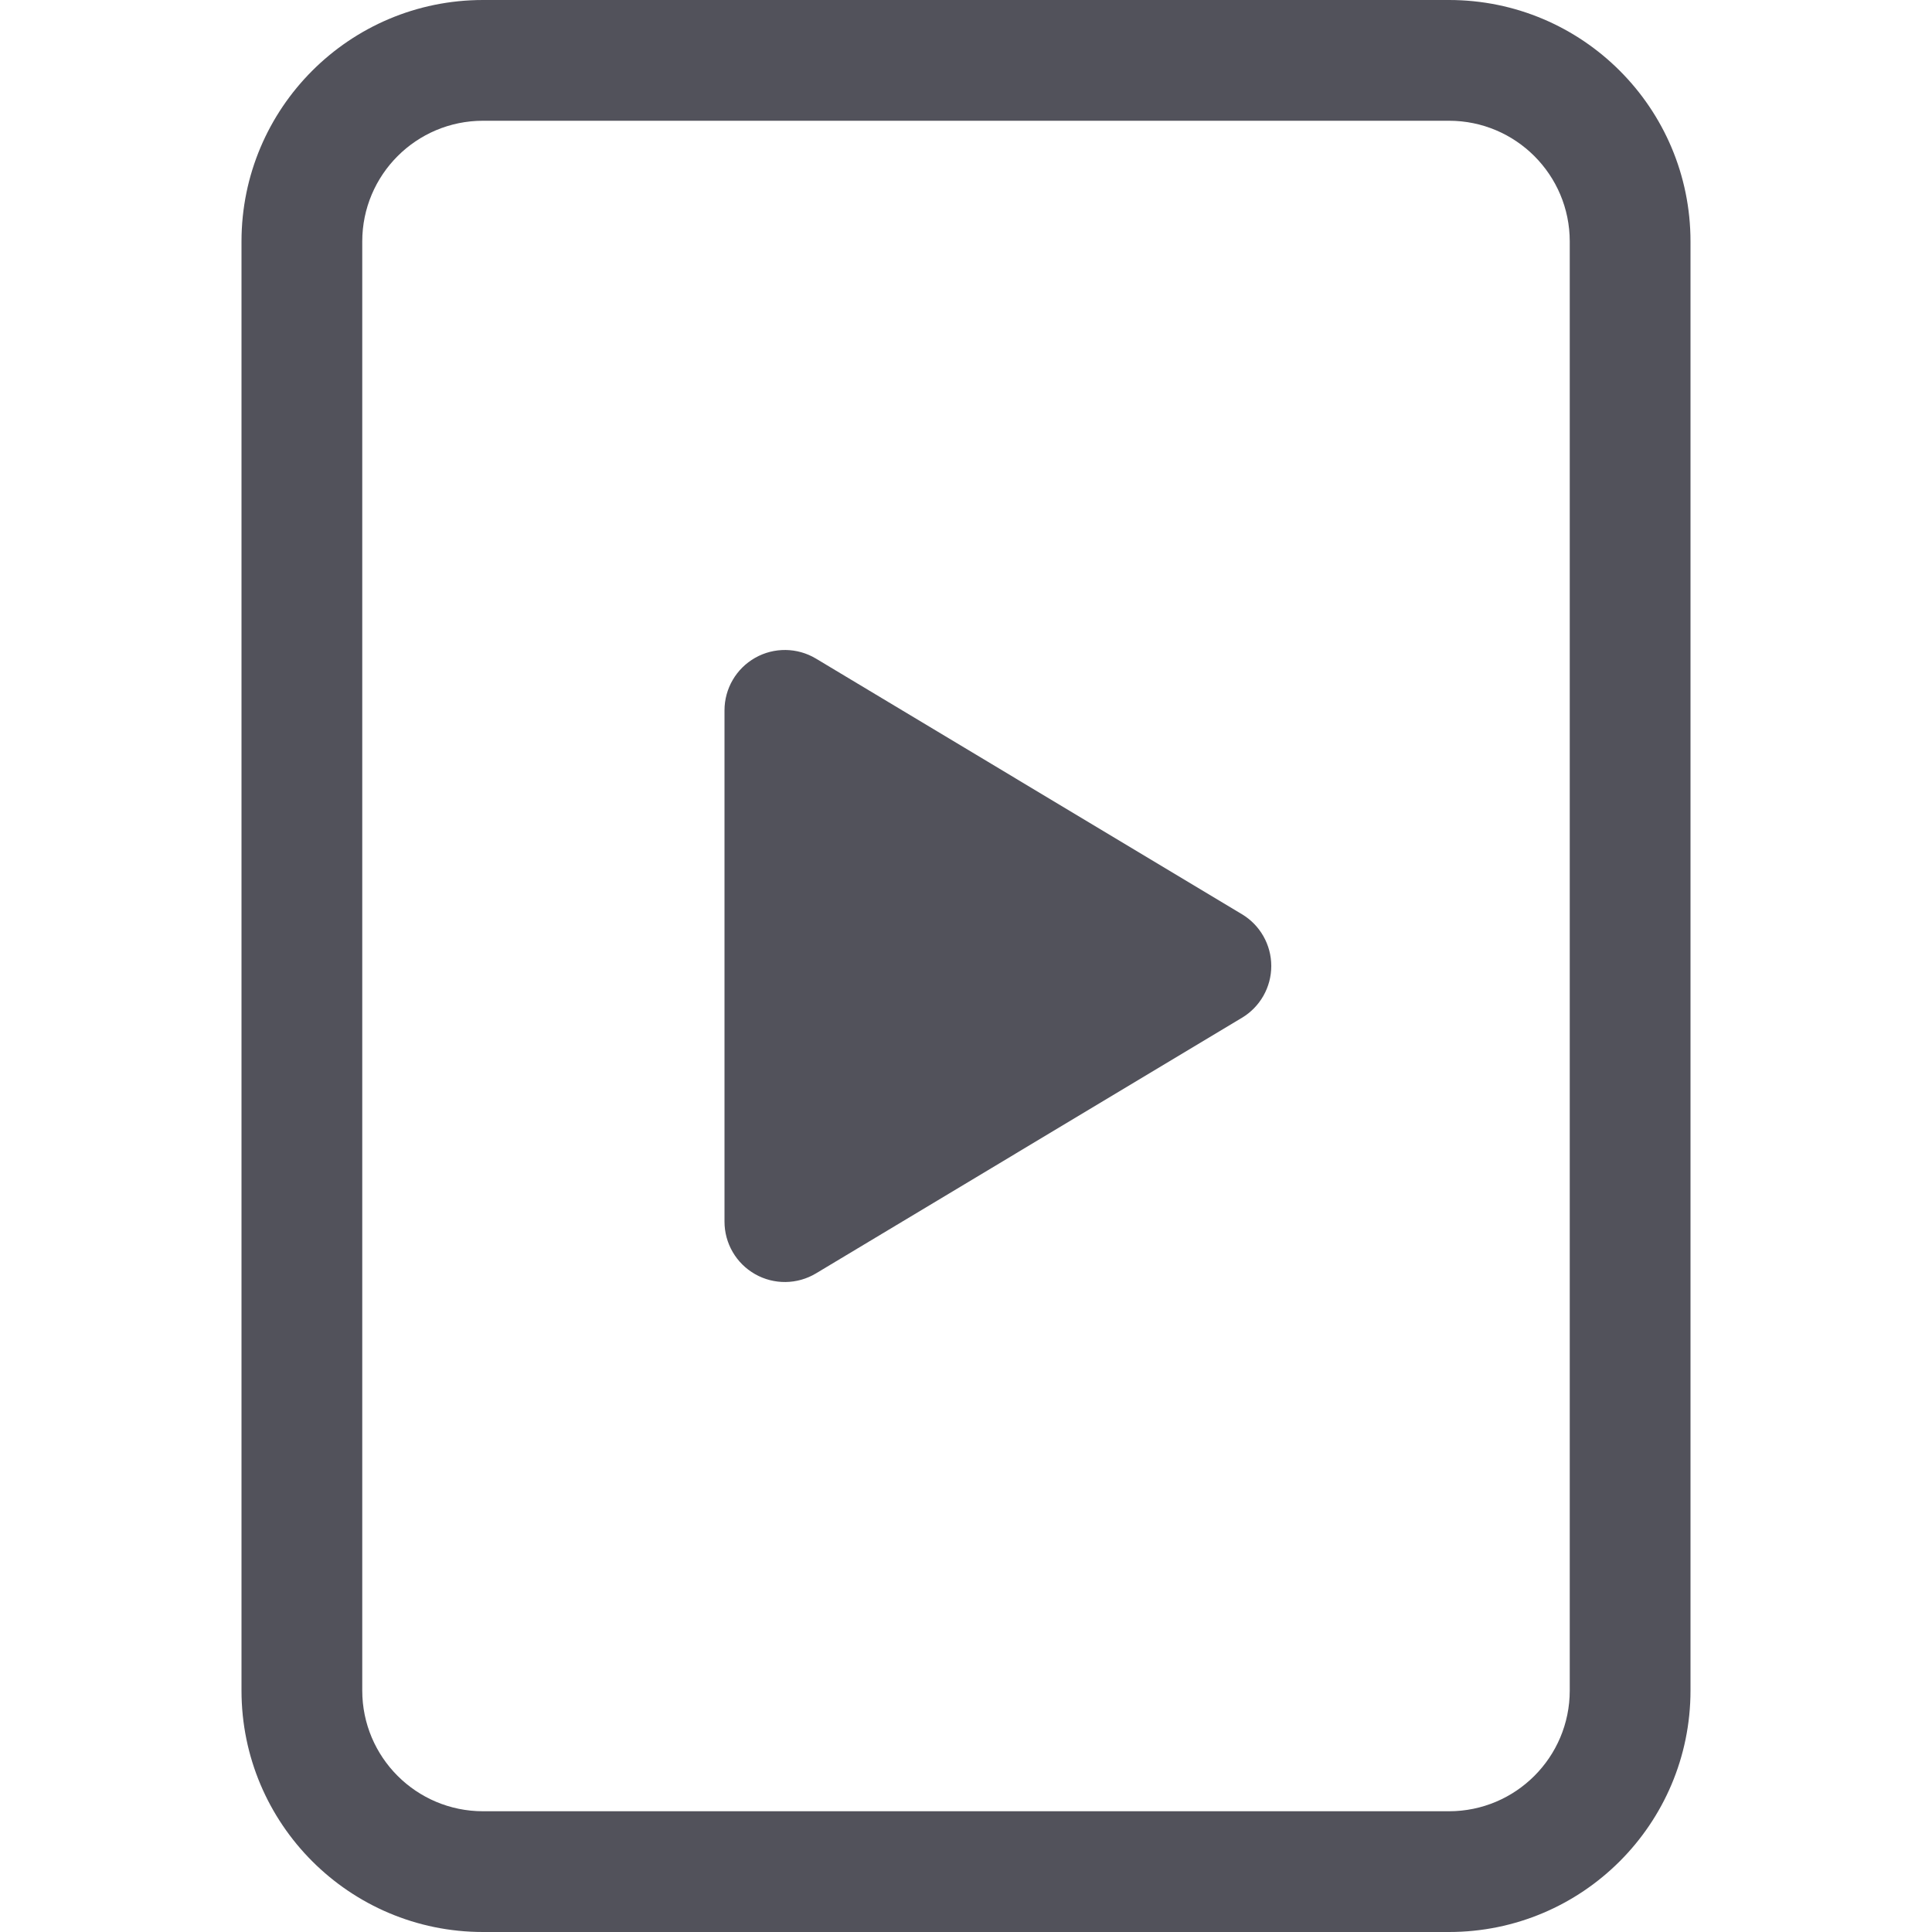
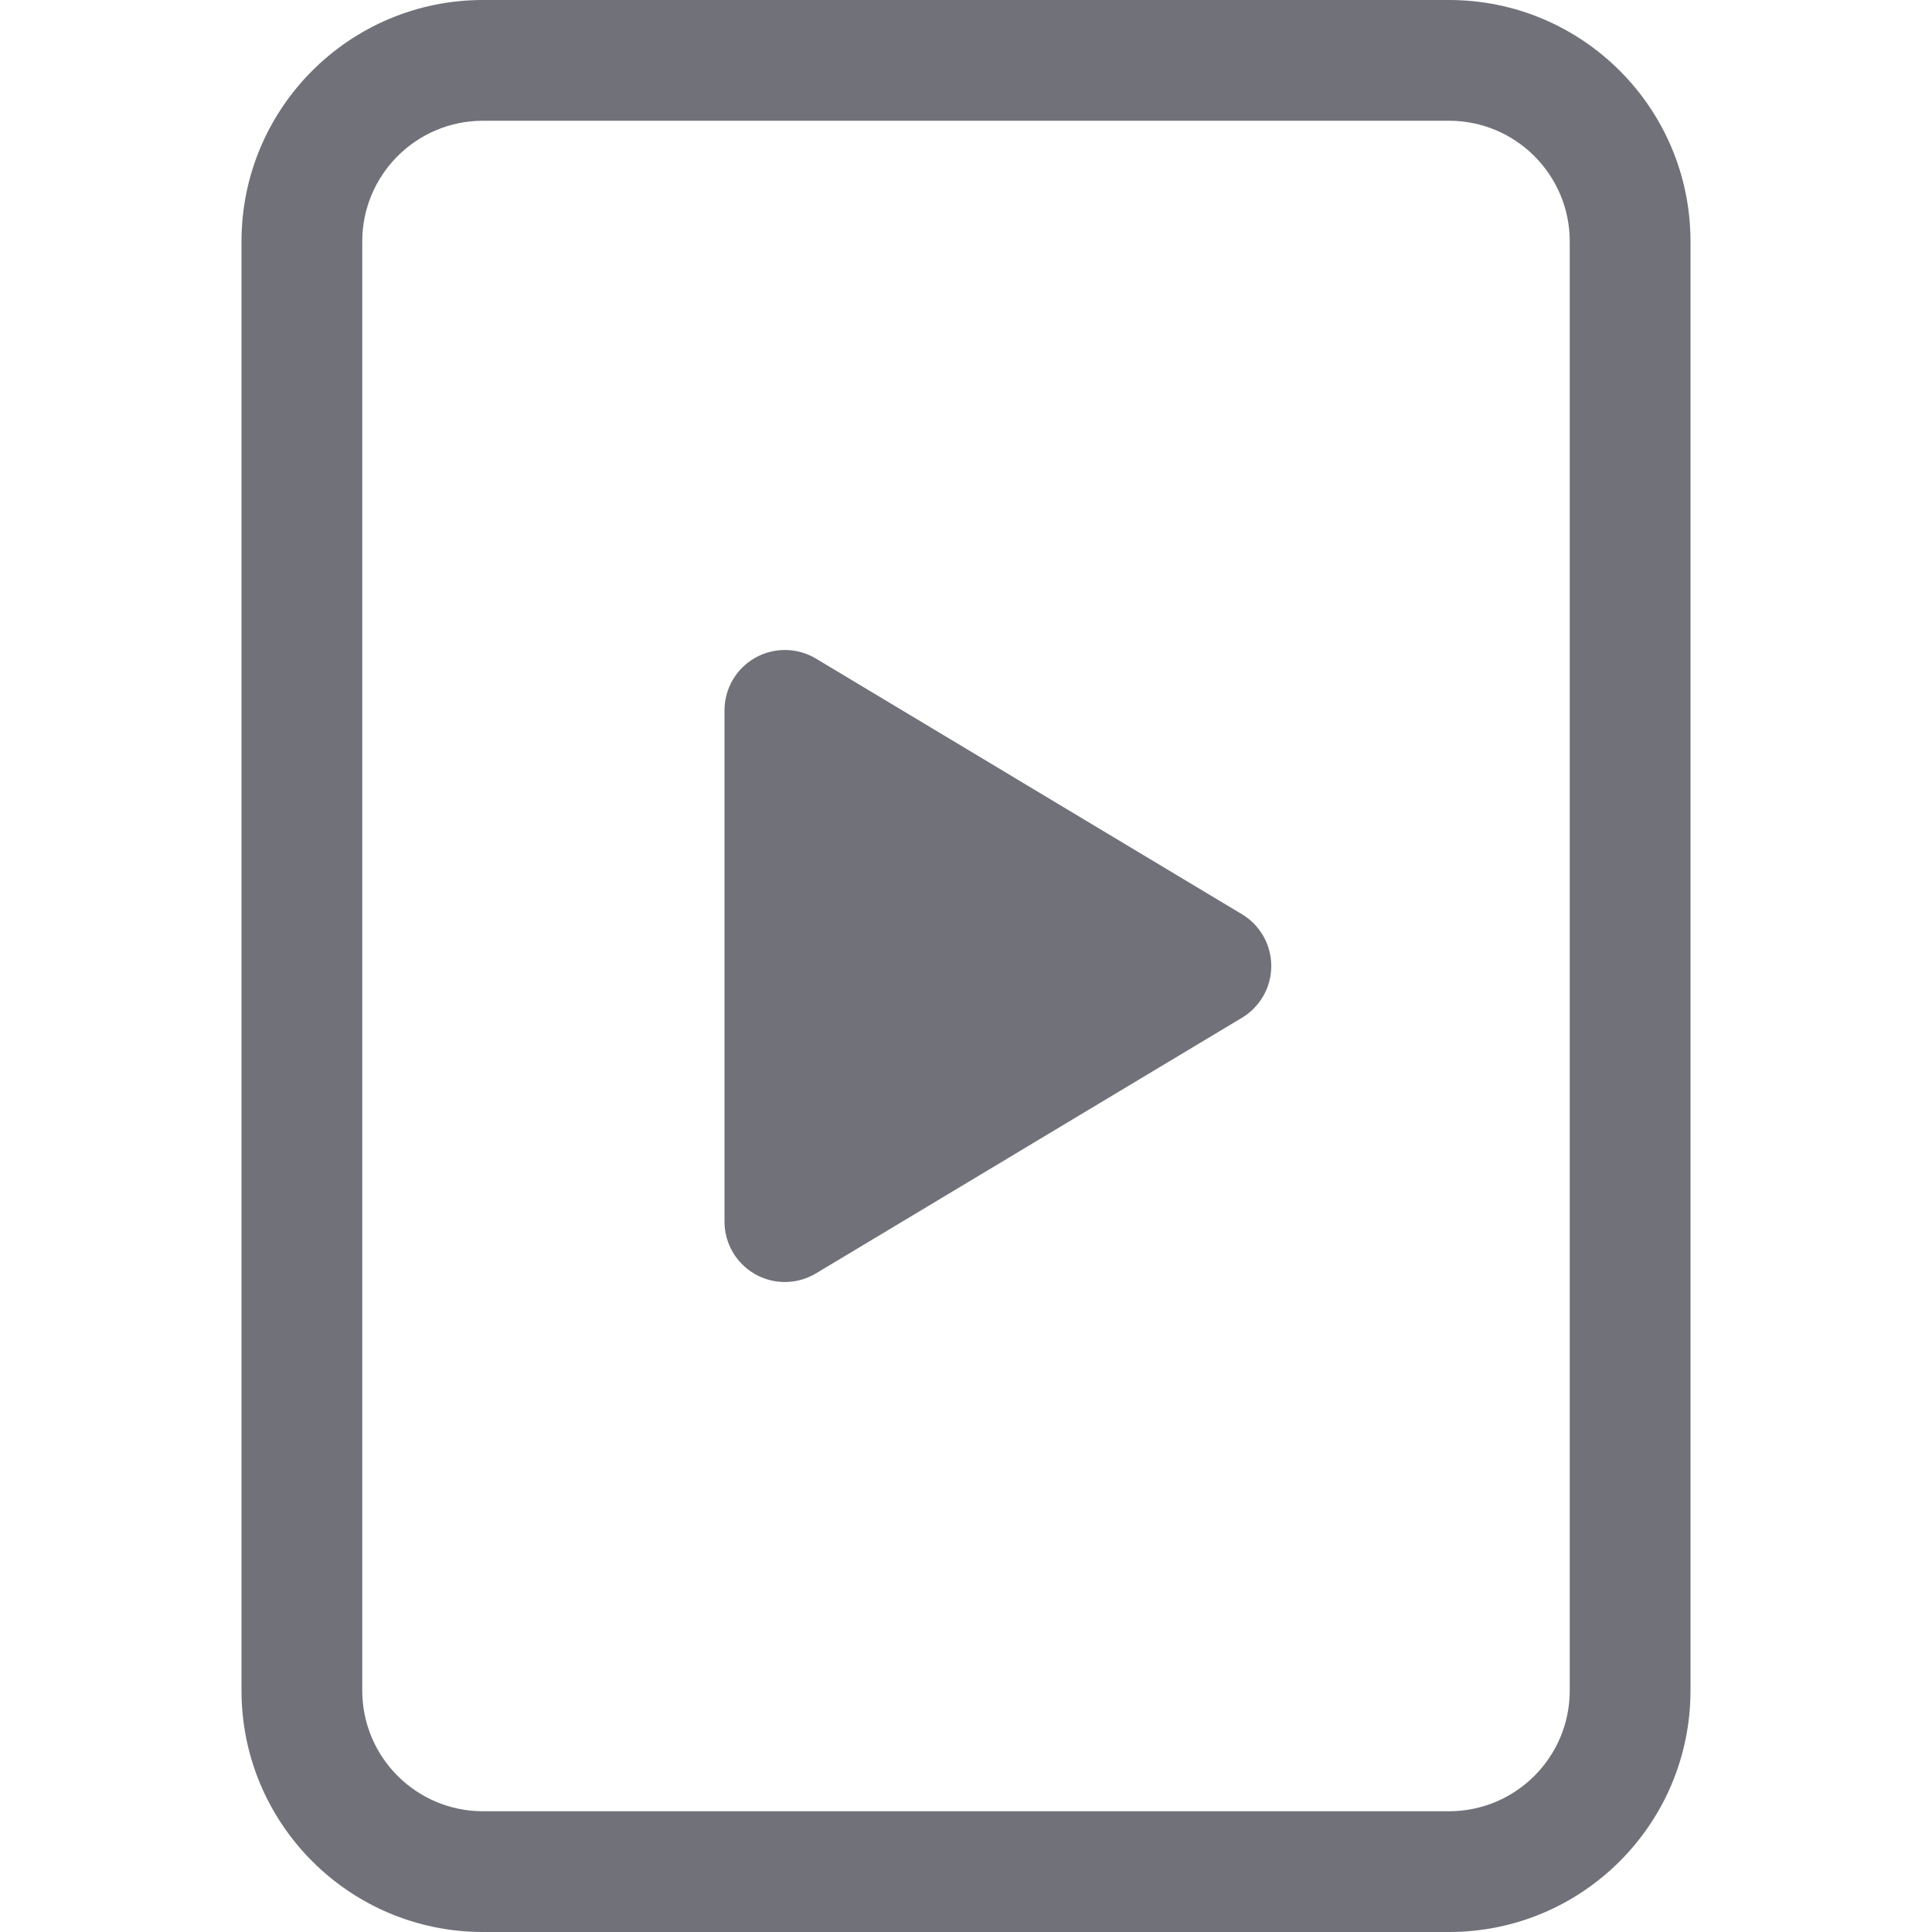
- <svg xmlns="http://www.w3.org/2000/svg" width="16" height="16" fill="#52525b" class="bi bi-file-play" viewBox="0 0 16 16">
+ <svg xmlns="http://www.w3.org/2000/svg" width="16" height="16" fill="#71717a" class="bi bi-file-play" viewBox="0 0 16 16">
  <path d="M6 10.117V5.883a.5.5 0 0 1 .757-.429l3.528 2.117a.5.5 0 0 1 0 .858l-3.528 2.117a.5.5 0 0 1-.757-.43z" />
  <path d="M4 0a2 2 0 0 0-2 2v12a2 2 0 0 0 2 2h8a2 2 0 0 0 2-2V2a2 2 0 0 0-2-2zm0 1h8a1 1 0 0 1 1 1v12a1 1 0 0 1-1 1H4a1 1 0 0 1-1-1V2a1 1 0 0 1 1-1" />
</svg>
